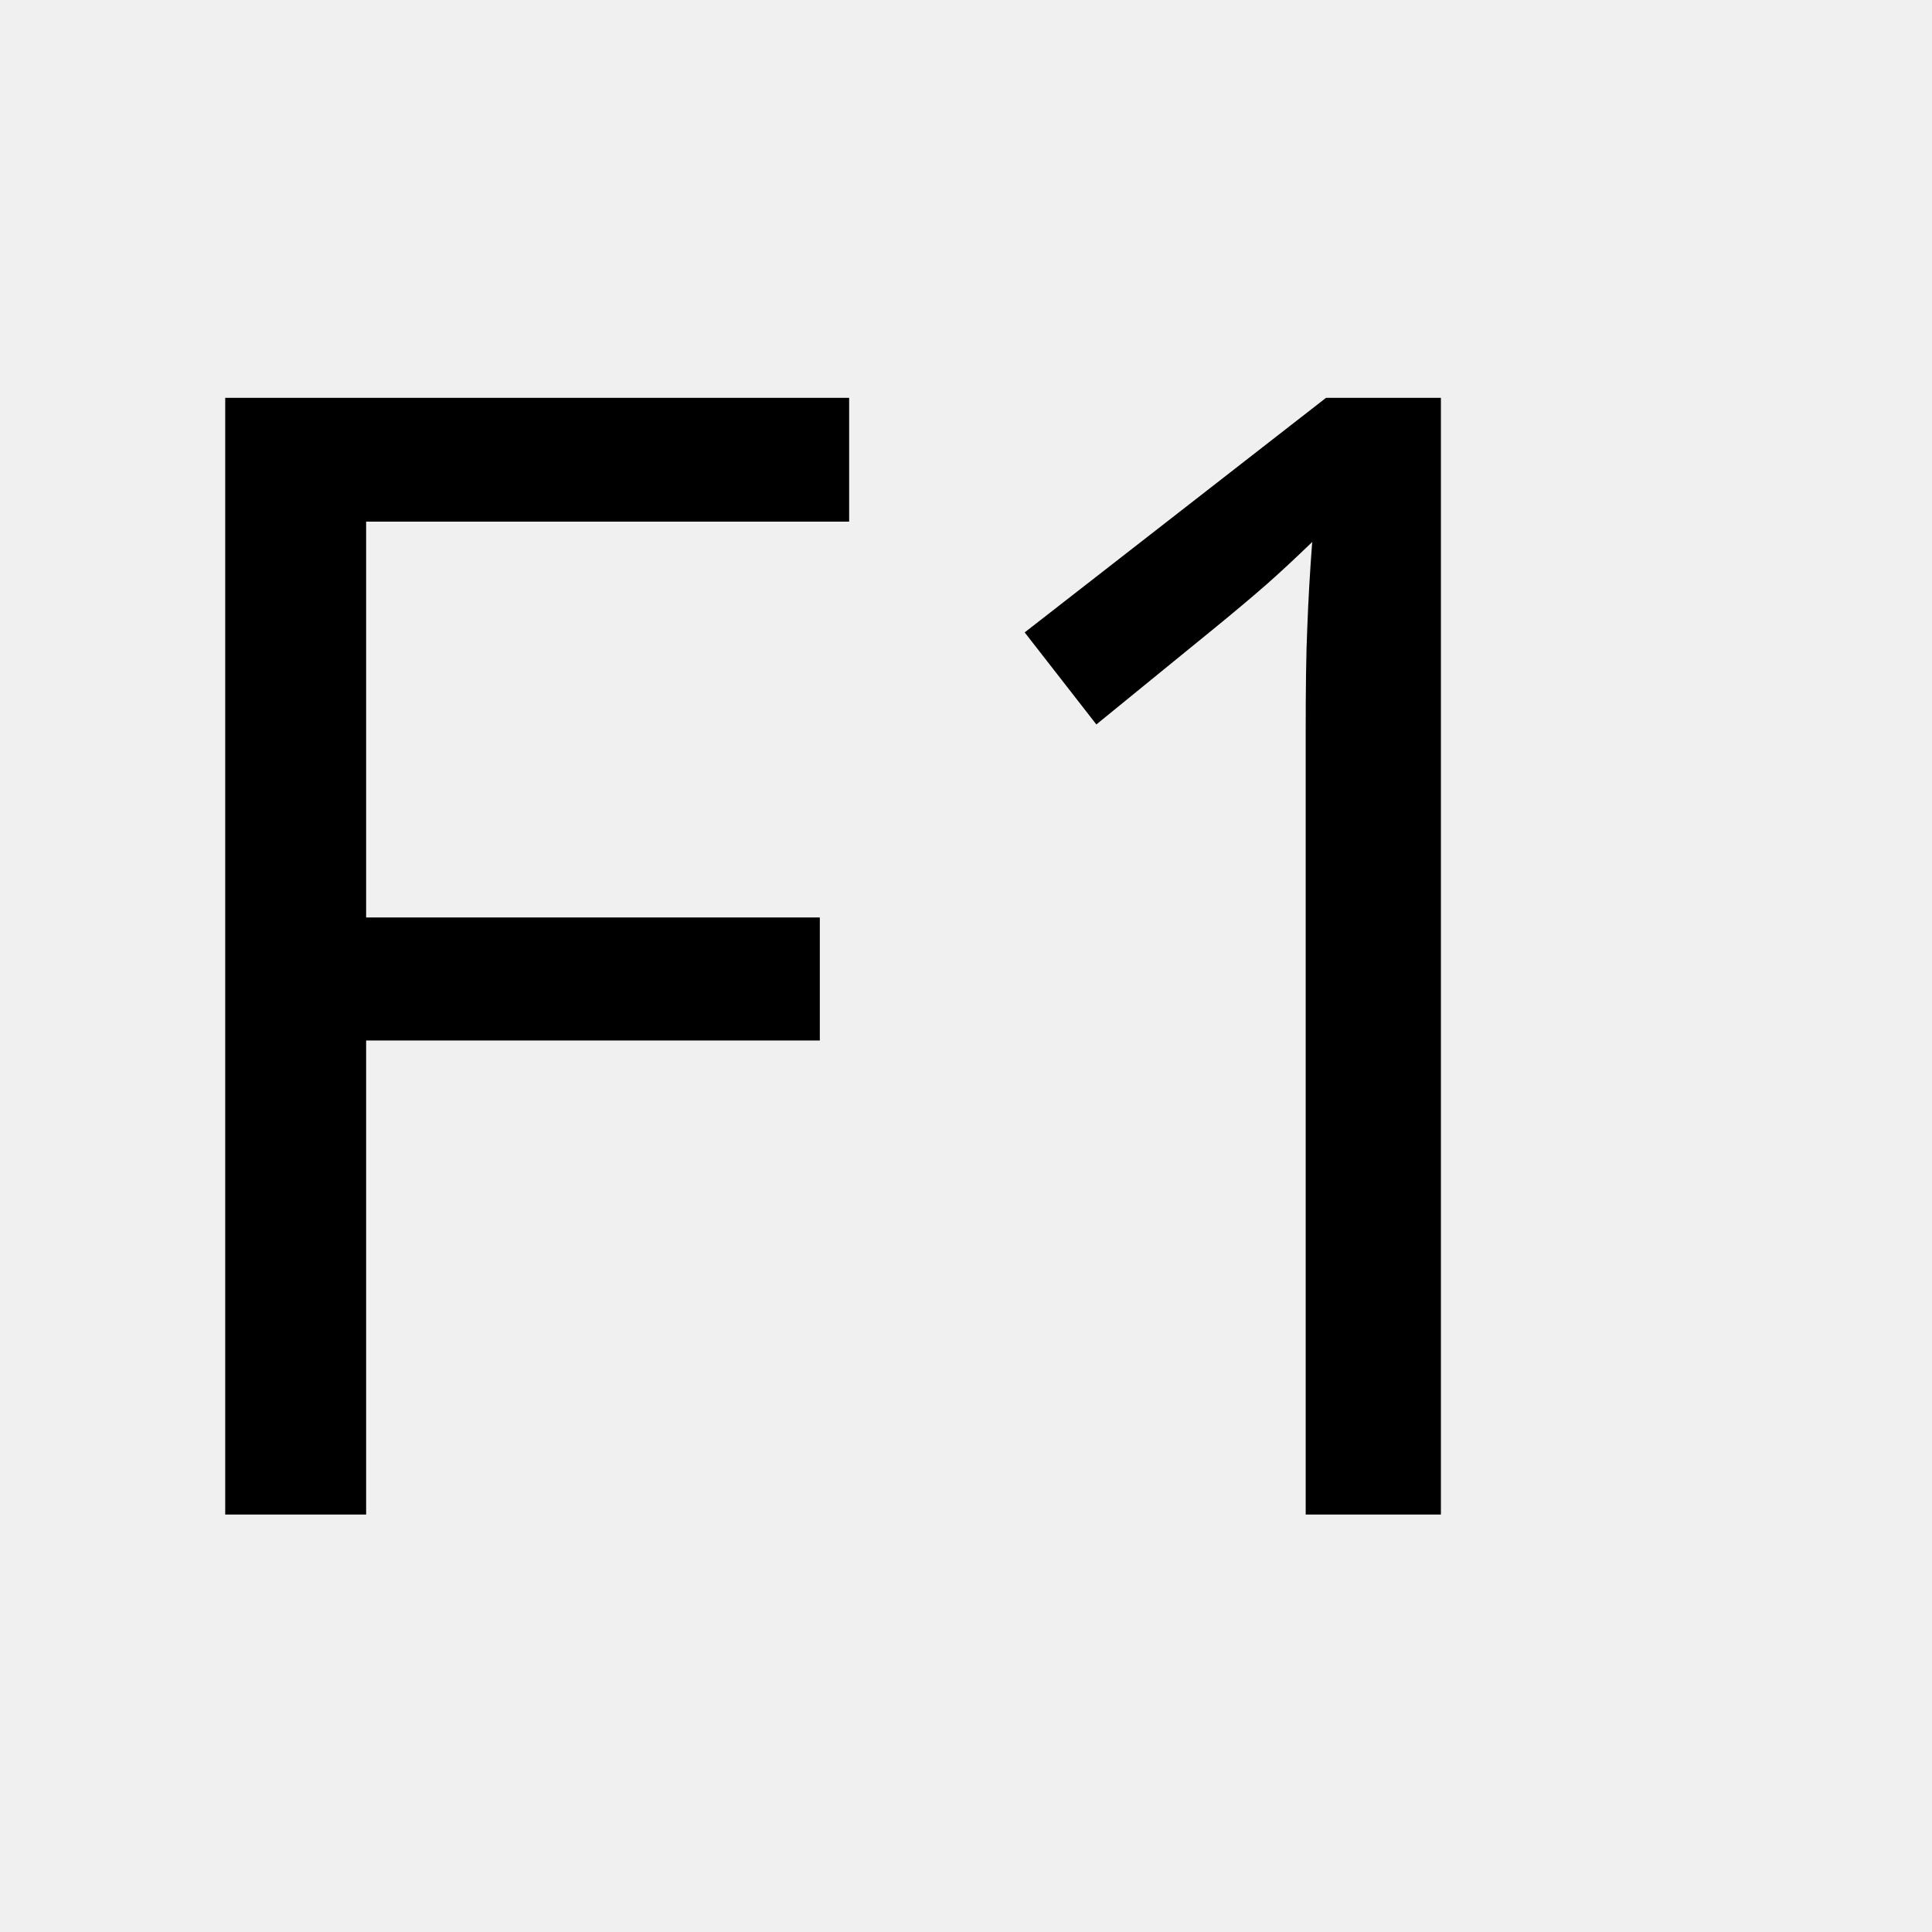
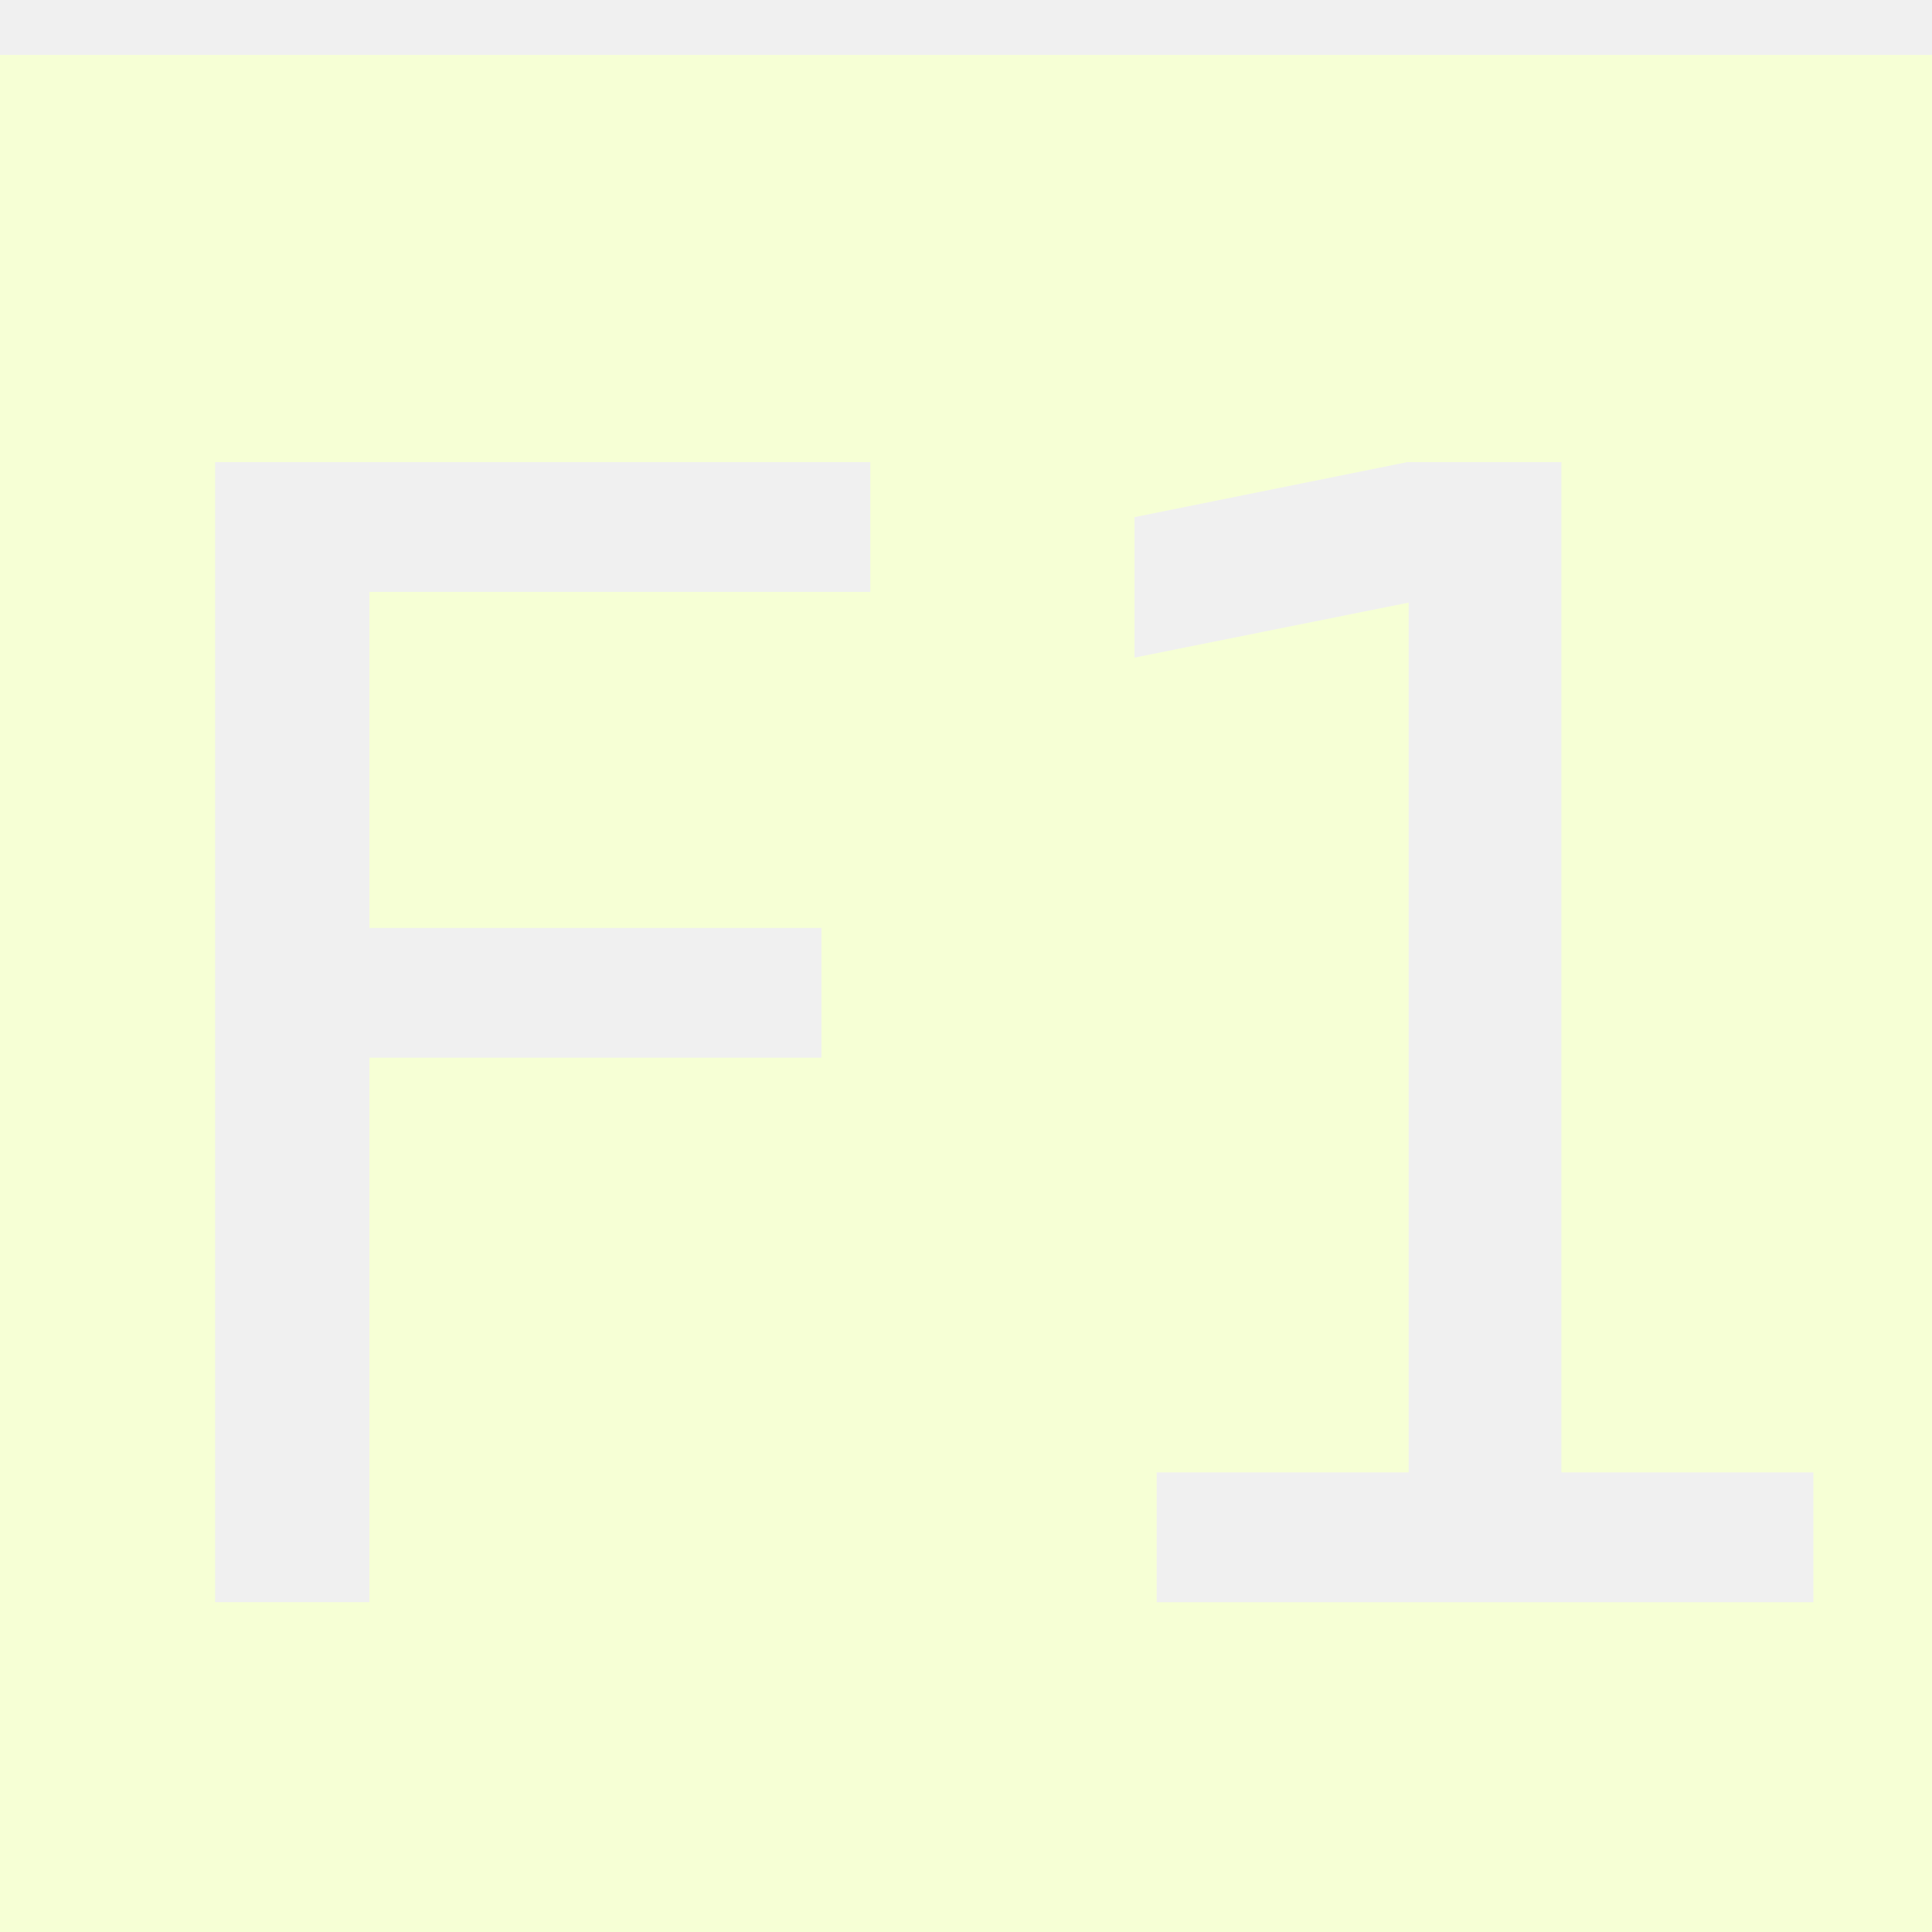
<svg xmlns="http://www.w3.org/2000/svg" viewBox="0 0 49.415 49.415" height="49.415" width="49.415" xml:space="preserve" id="svg2" version="1.1">
  <defs id="defs6">
    <clipPath id="clipPath18" clipPathUnits="userSpaceOnUse">
      <path id="path16" d="M 0,37.061 H 37.061 V 0 H 0 Z" />
    </clipPath>
  </defs>
  <g transform="matrix(1.333333,0,0,-1.333333,0,49.41467)" id="g10">
    <g id="g12">
      <g clip-path="url(#clipPath18)" id="g14">
-         <text xml:space="preserve" style="font-style:normal;font-weight:normal;font-size:30px;line-height:125%;font-family:sans-serif;letter-spacing:0px;word-spacing:0px;fill:#000000;fill-opacity:1;stroke:none;stroke-width:1px;stroke-linecap:butt;stroke-linejoin:miter;stroke-opacity:1" x="1.413" y="-8.009" id="text4145" transform="scale(1,-1)">
-           <tspan id="tspan4147" x="1.413" y="-8.009">F1</tspan>
-         </text>
+         <path style="fill:#f6ffd5;fill-opacity:1" d="m -0.074,36.007 0,-3.86 0,-32.887 38.161,0 0,36.747 -33.922,0 -2.11,0 z m 4.201,-7.811 12.568,0 0,-2.49 -9.609,0 0,-6.445 8.672,0 0,-2.49 -8.672,0 0,-10.444 -2.959,0 z m 22.866,0 2.959,0 0,-19.38 4.834,0 0,-2.49 -12.598,0 0,2.49 4.834,0 0,16.685 -5.259,-1.055 0,2.695 z" id="rect4227" />
+         <g transform="matrix(1,0,0,-1,0.4711149,-1.9571635e-8)" style="font-style:normal;font-weight:normal;font-size:30px;line-height:125%;font-family:sans-serif;letter-spacing:0px;word-spacing:0px;fill:#ffffff;fill-opacity:1;stroke:none;stroke-width:1px;stroke-linecap:butt;stroke-linejoin:miter;stroke-opacity:1" id="text4206" />
      </g>
    </g>
  </g>
</svg>
